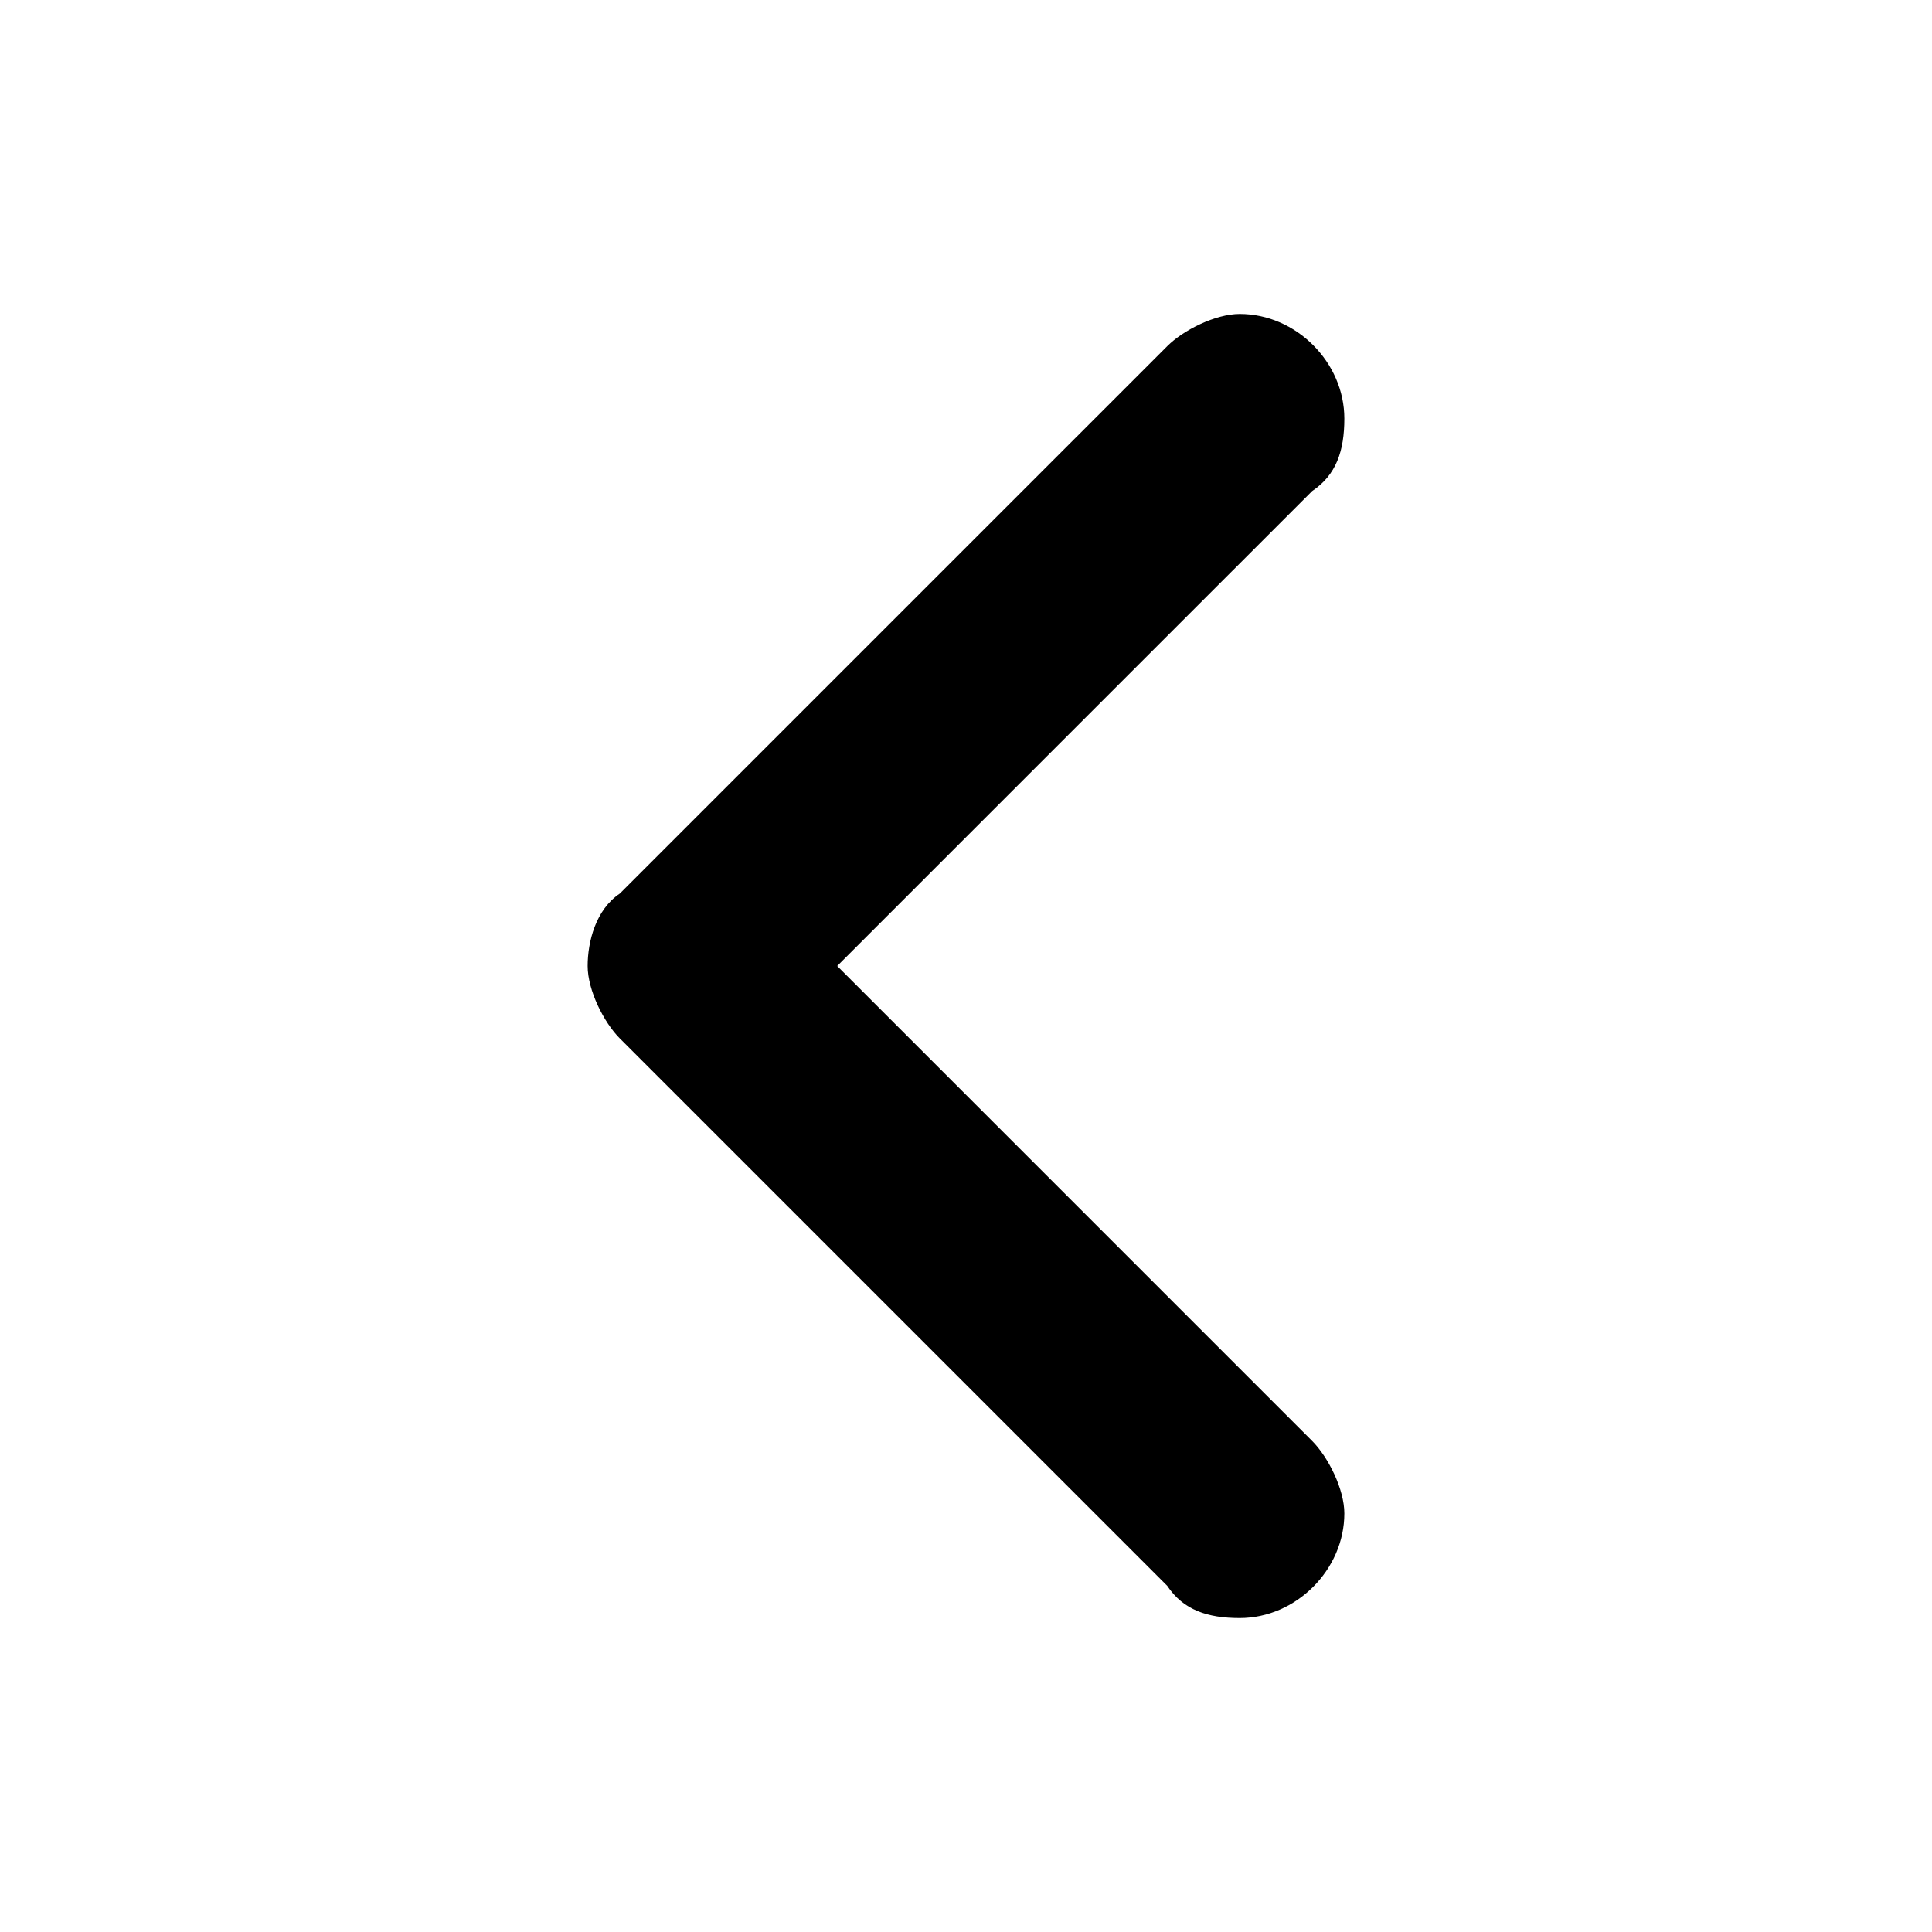
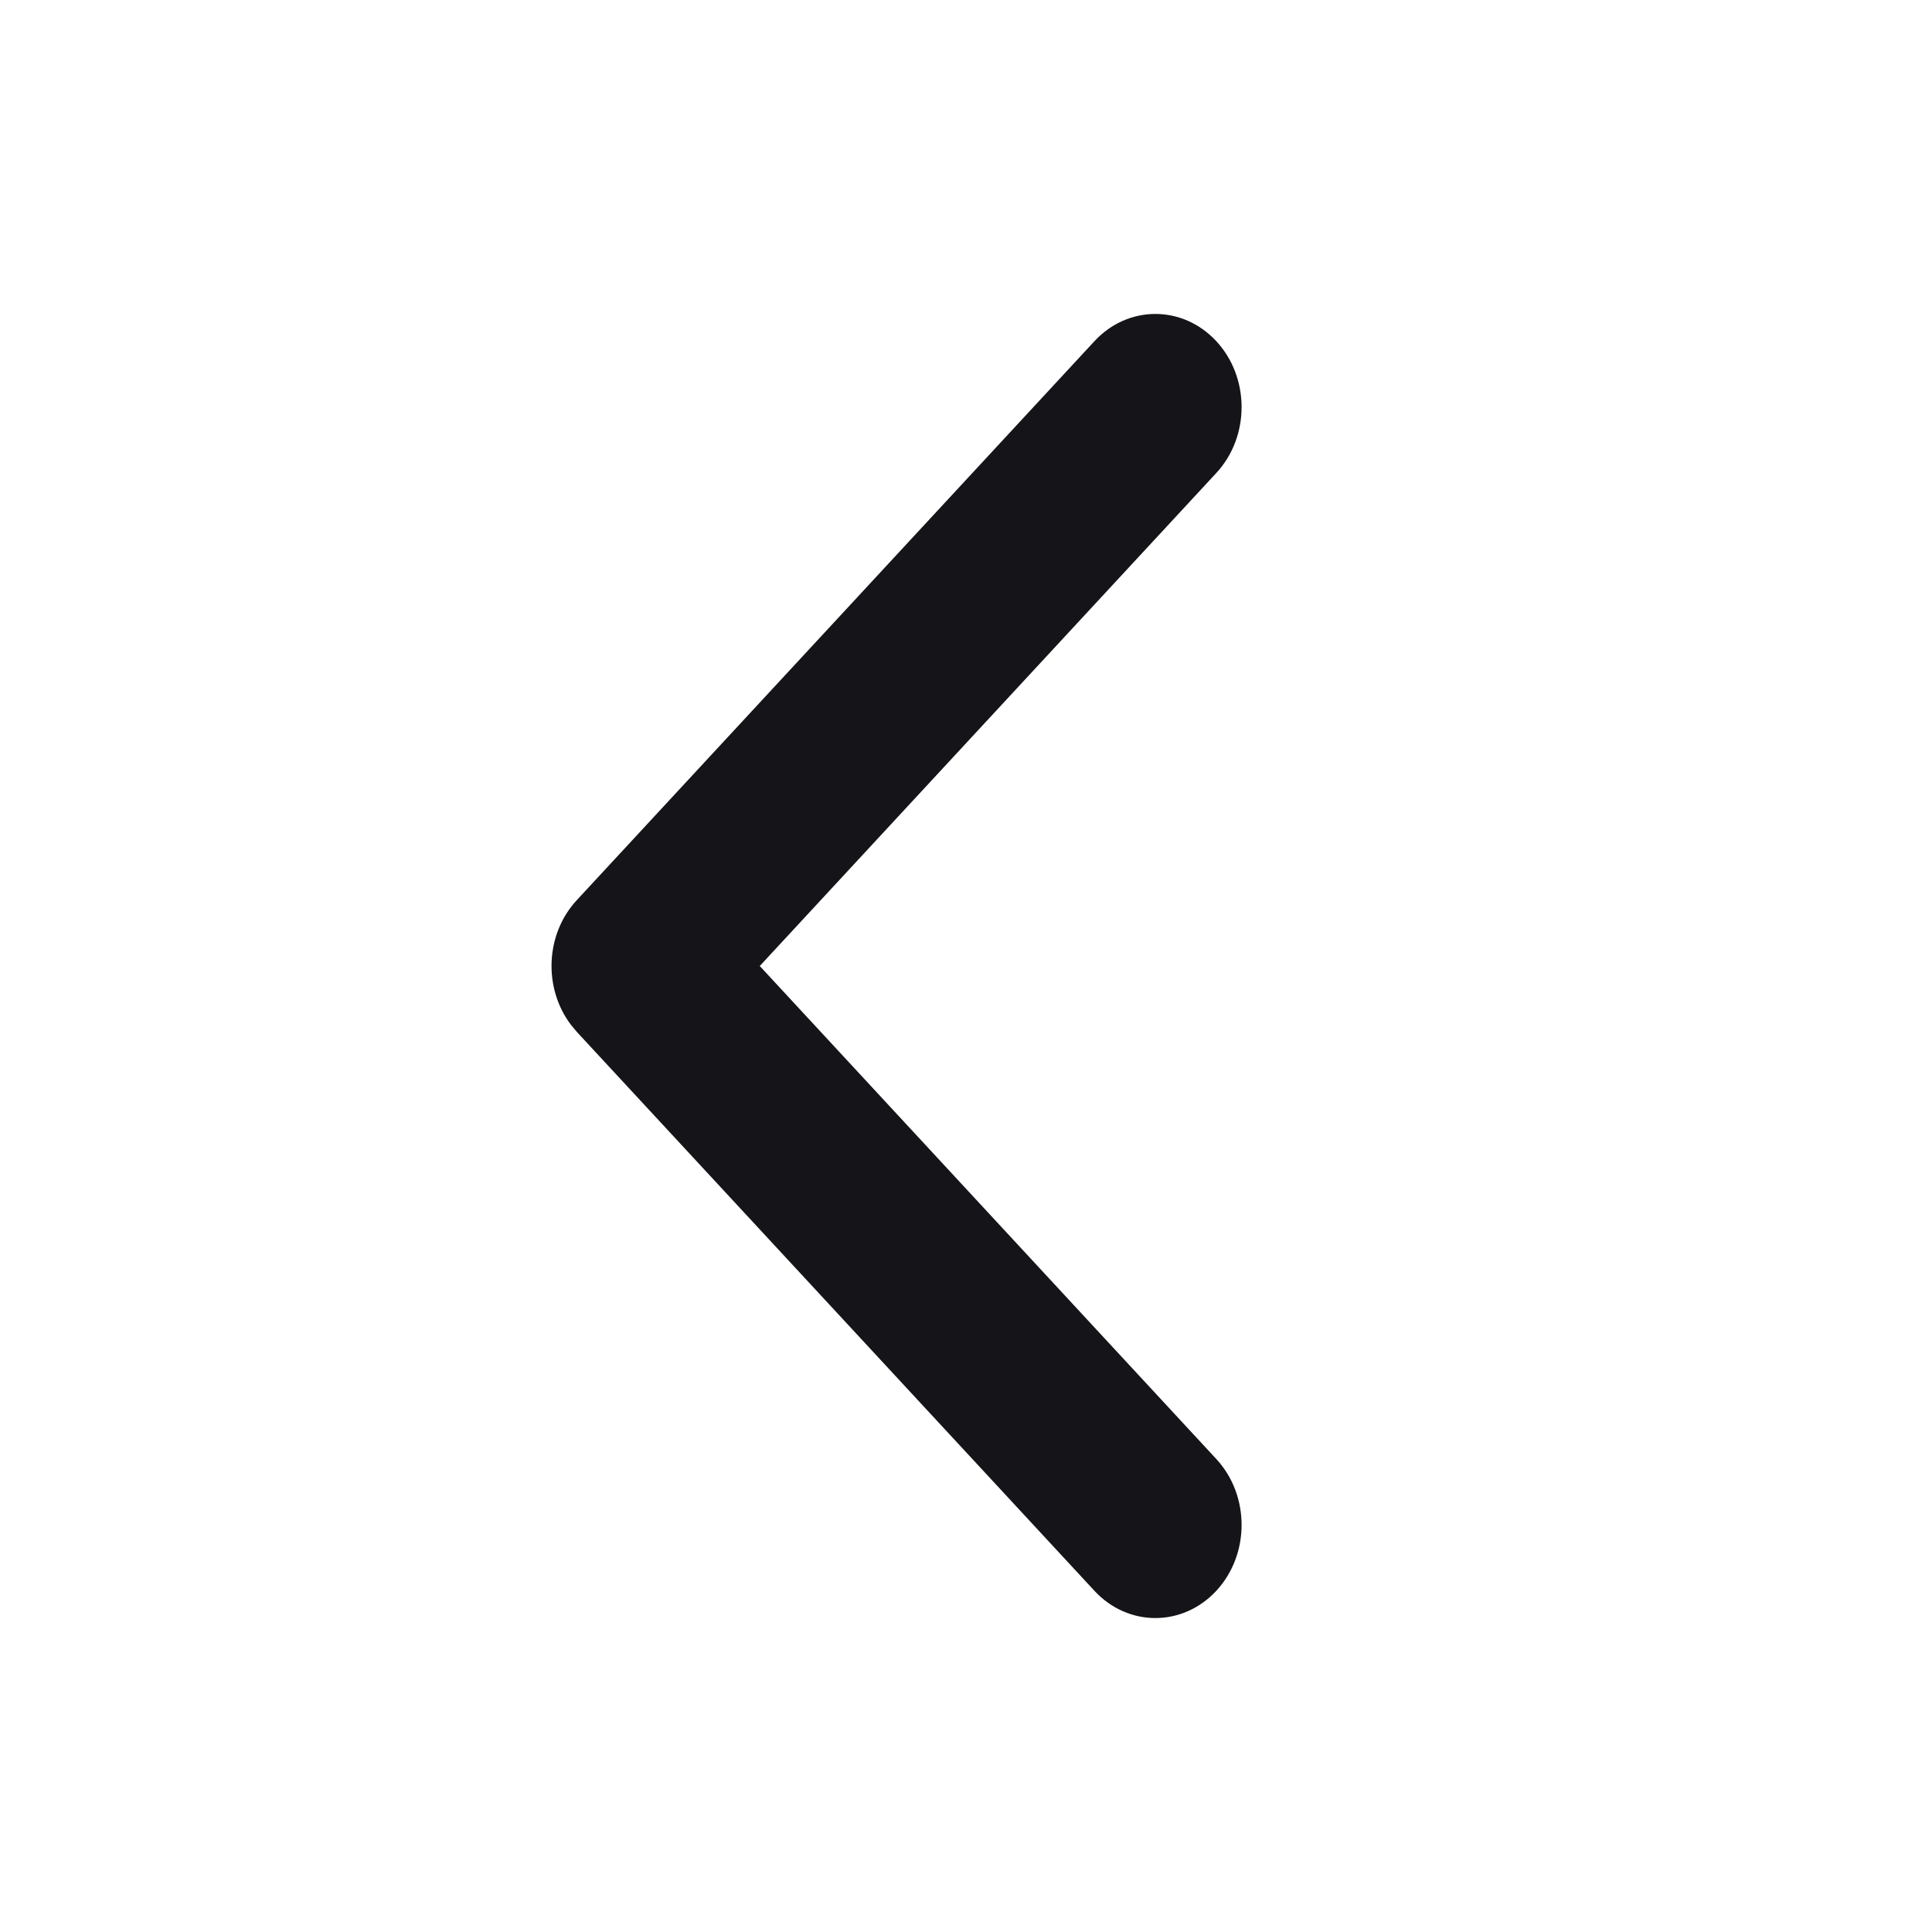
- <svg xmlns="http://www.w3.org/2000/svg" version="1.1" id="Layer_1" x="0px" y="0px" viewBox="0 0 24 24" style="enable-background:new 0 0 24 24;" xml:space="preserve">
-   <path d="M15.4,20.1C15.4,20.1,15.4,20.1,15.4,20.1c-0.4,0-0.7-0.1-0.9-0.4l-6.8-6.8c-0.2-0.2-0.4-0.6-0.4-0.9s0.1-0.7,0.4-0.9  l6.8-6.8c0.2-0.2,0.6-0.4,0.9-0.4c0.7,0,1.3,0.6,1.3,1.3c0,0.4-0.1,0.7-0.4,0.9L10.4,12l5.9,5.9c0.2,0.2,0.4,0.6,0.4,0.9  C16.7,19.5,16.1,20.1,15.4,20.1L15.4,20.1L15.4,20.1L15.4,20.1z" />
+ <svg xmlns="http://www.w3.org/2000/svg" width="24" height="24" viewBox="0 0 24 24" fill="none">
+   <path d="M7.092 12.73C6.748 12.275 6.773 11.605 7.165 11.182L13.595 4.239C14.013 3.787 14.691 3.787 15.11 4.239C15.528 4.691 15.528 5.423 15.11 5.875L9.438 12L15.11 18.125C15.528 18.577 15.528 19.309 15.11 19.761C14.691 20.213 14.013 20.213 13.595 19.761L7.165 12.818L7.092 12.73Z" fill="#141419" />
</svg>
